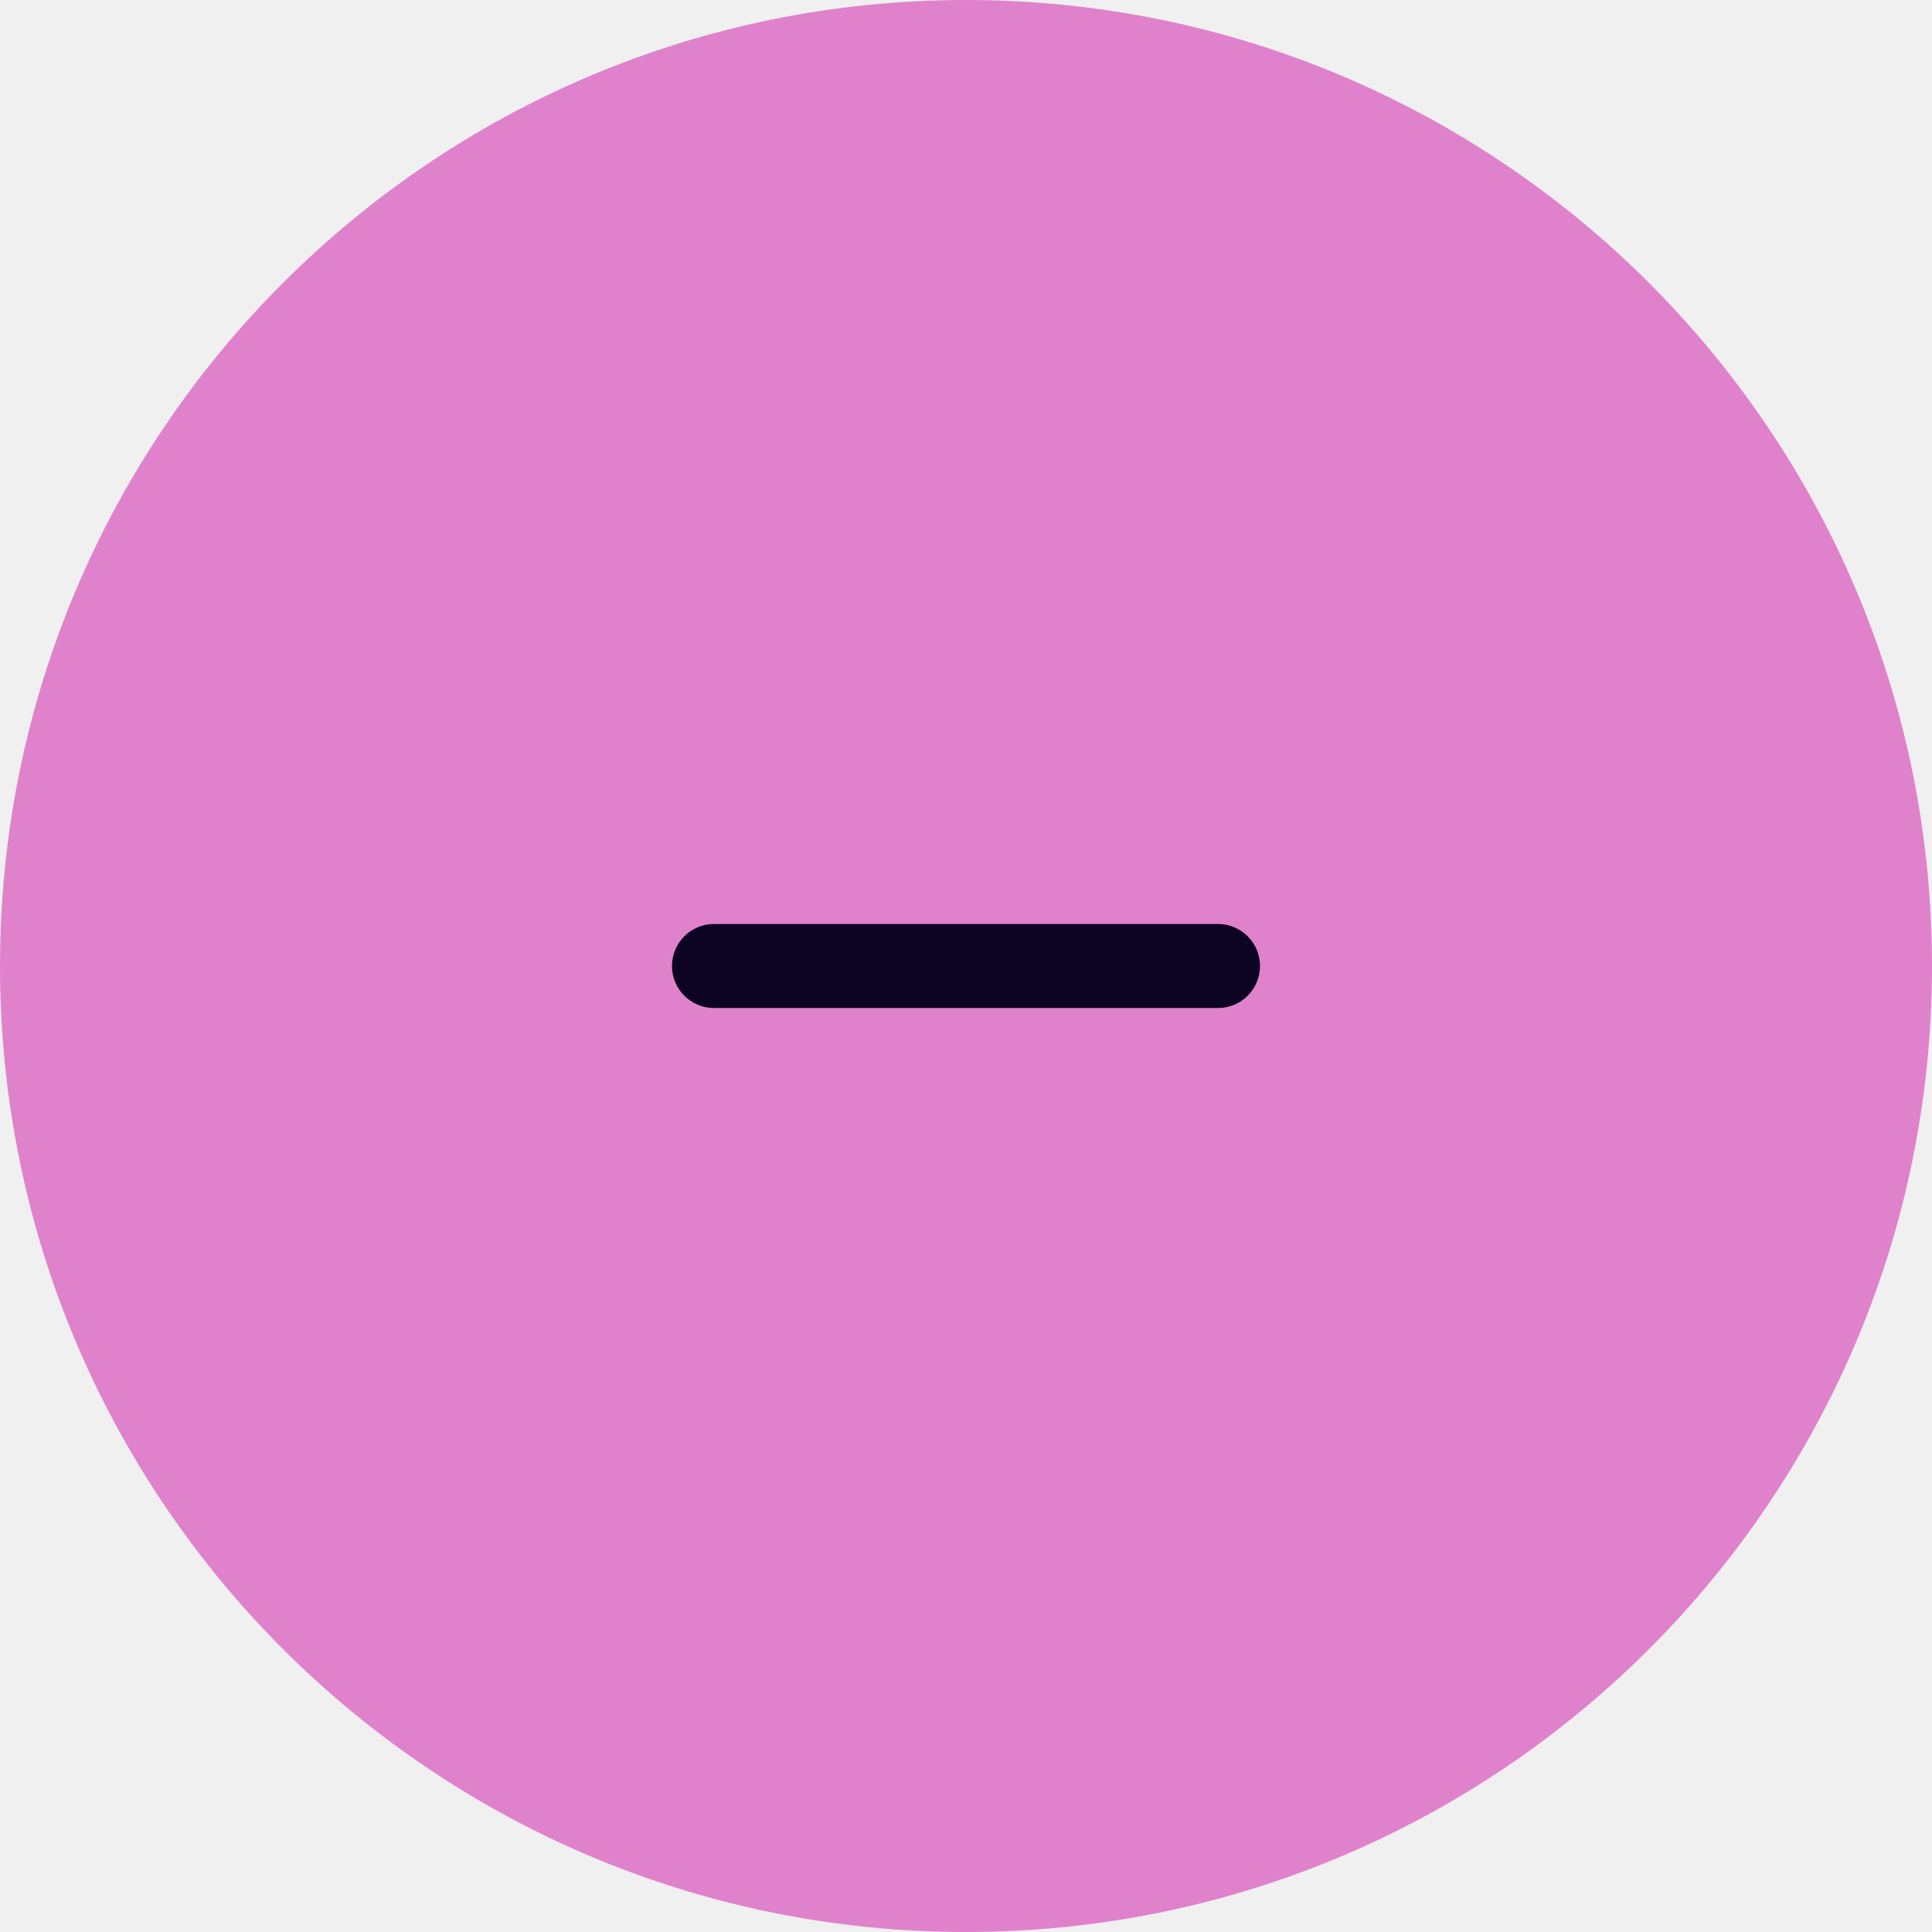
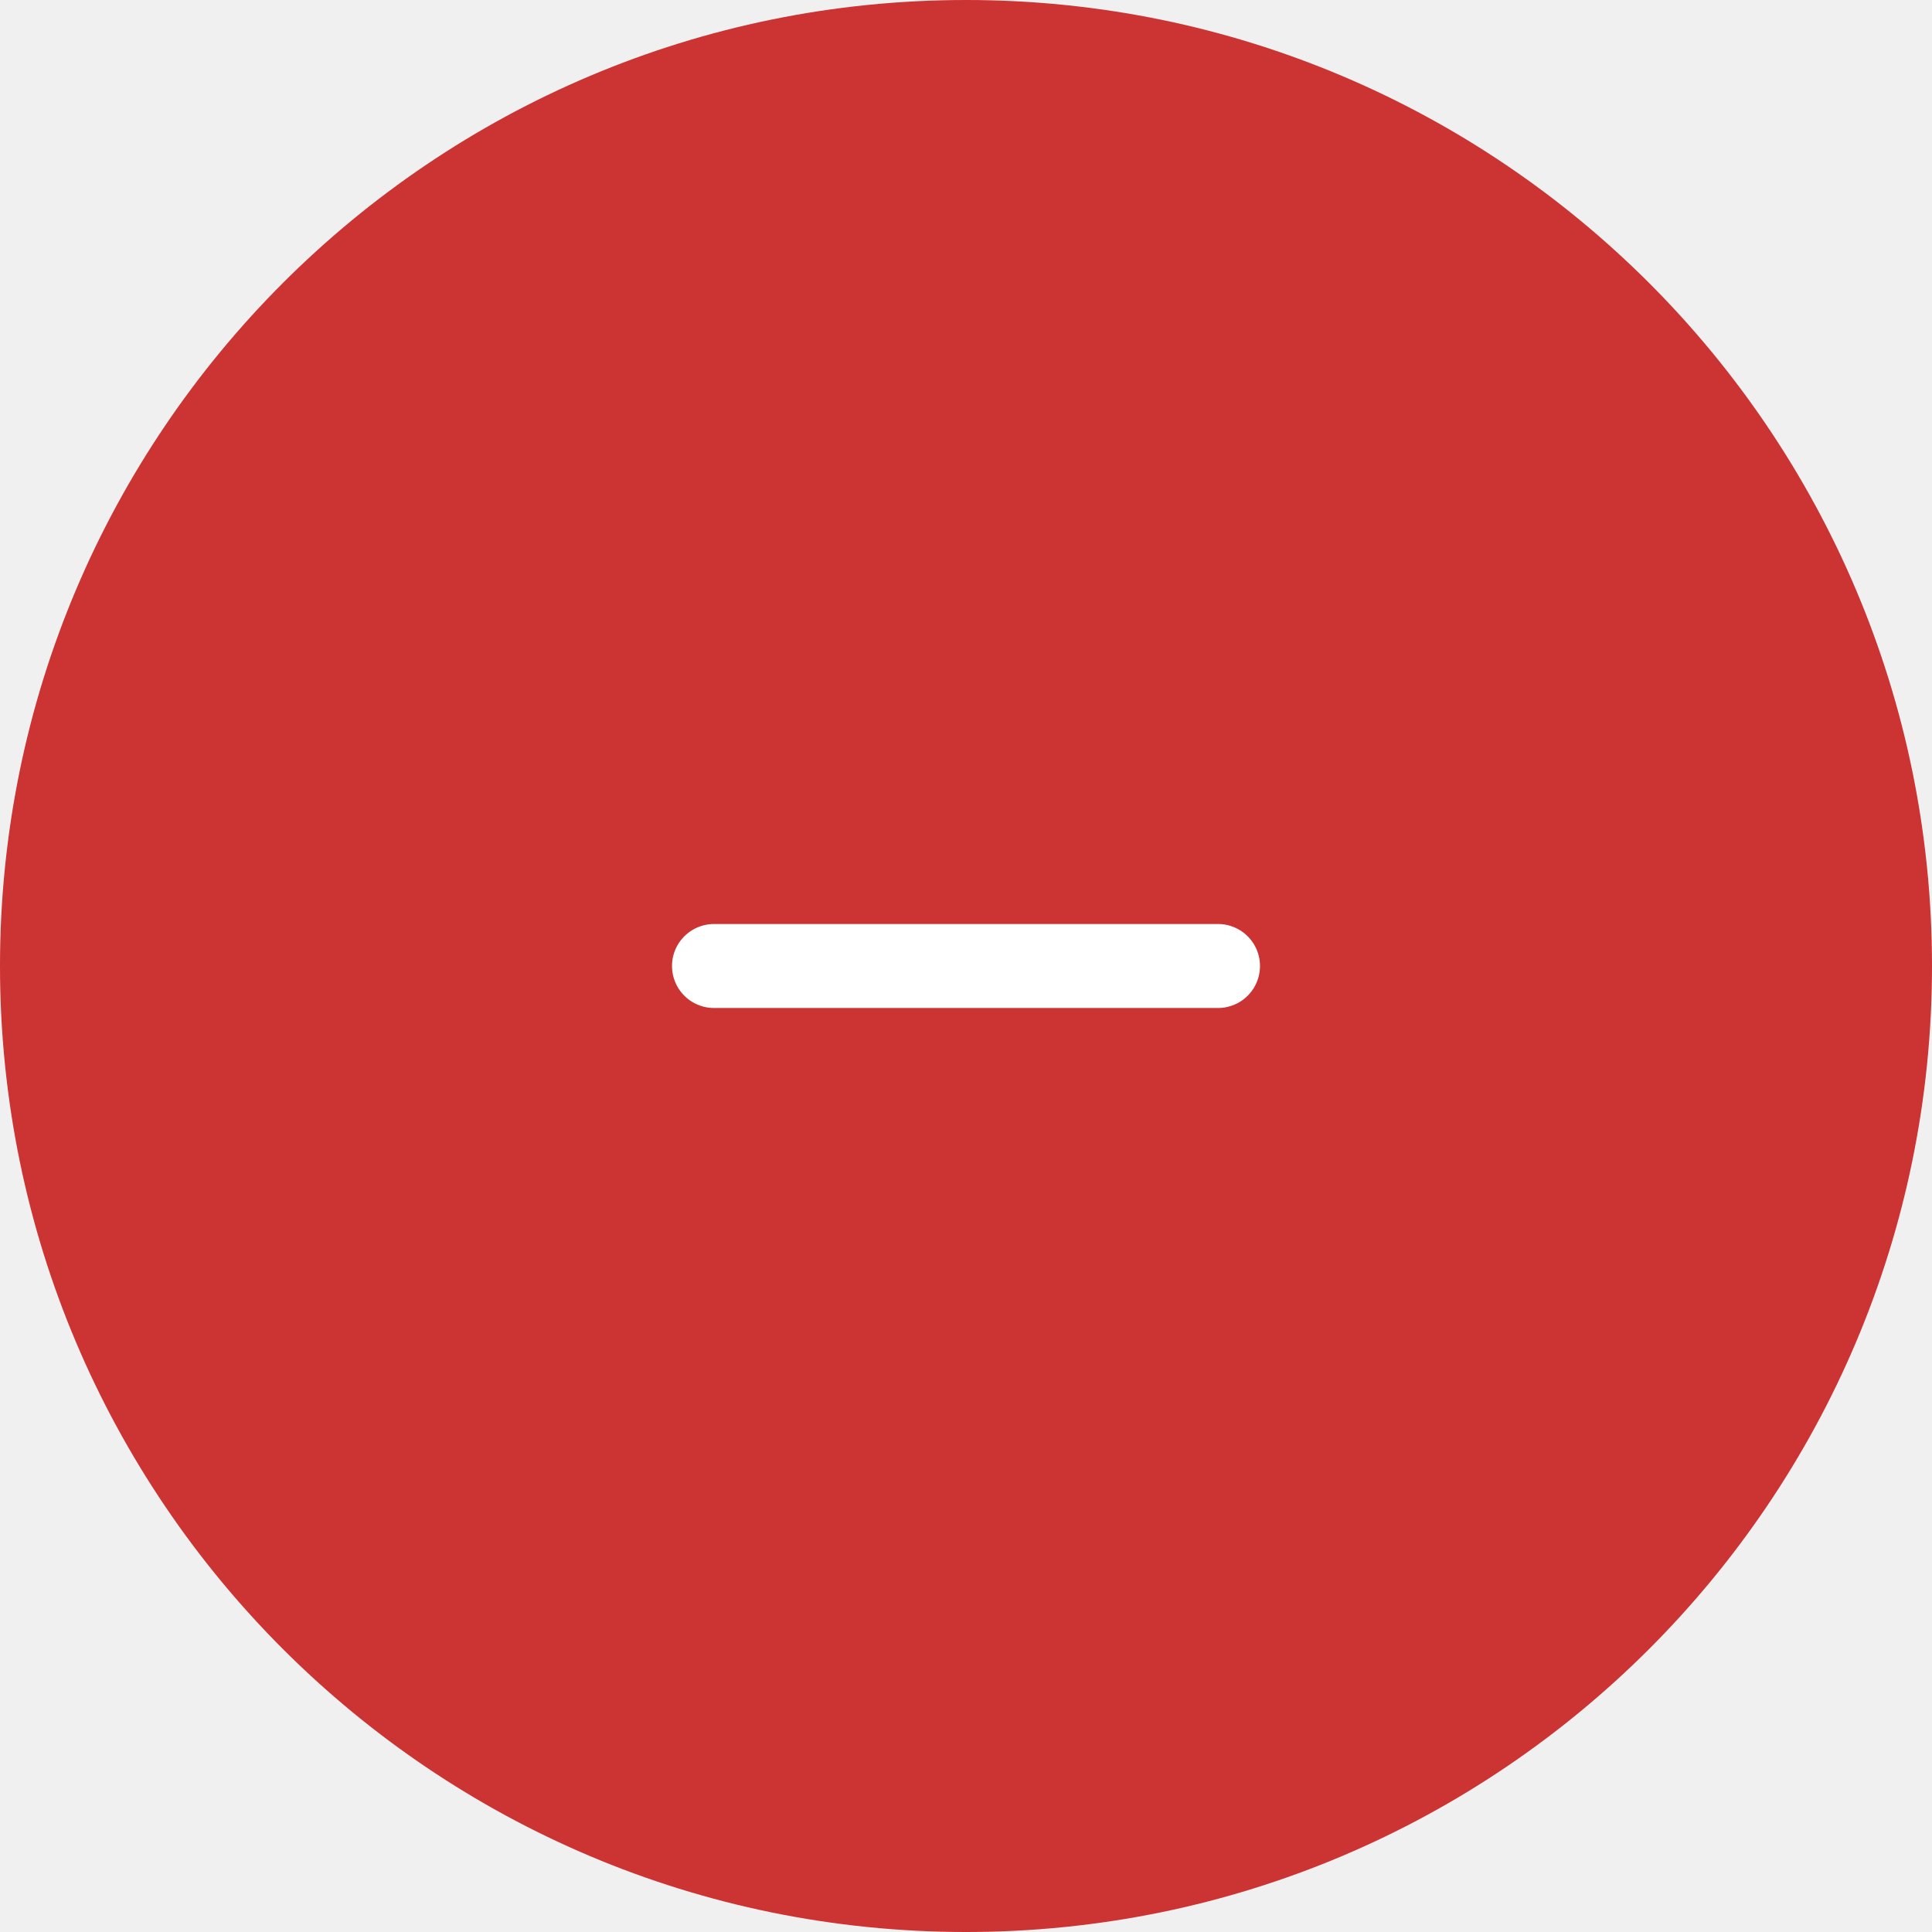
<svg xmlns="http://www.w3.org/2000/svg" width="46" height="46" viewBox="0 0 46 46" fill="none">
-   <circle cx="23" cy="23" r="23" fill="#DF82CB" />
-   <path d="M17 23H29" stroke="#0D0322" stroke-width="2" stroke-linecap="round" stroke-linejoin="round" />
+   <circle cx="23" cy="23" r="23" fill="#cc3333" />
+   <path d="M17 23H29" stroke="white" stroke-width="2" stroke-linecap="round" stroke-linejoin="round" />
</svg>
